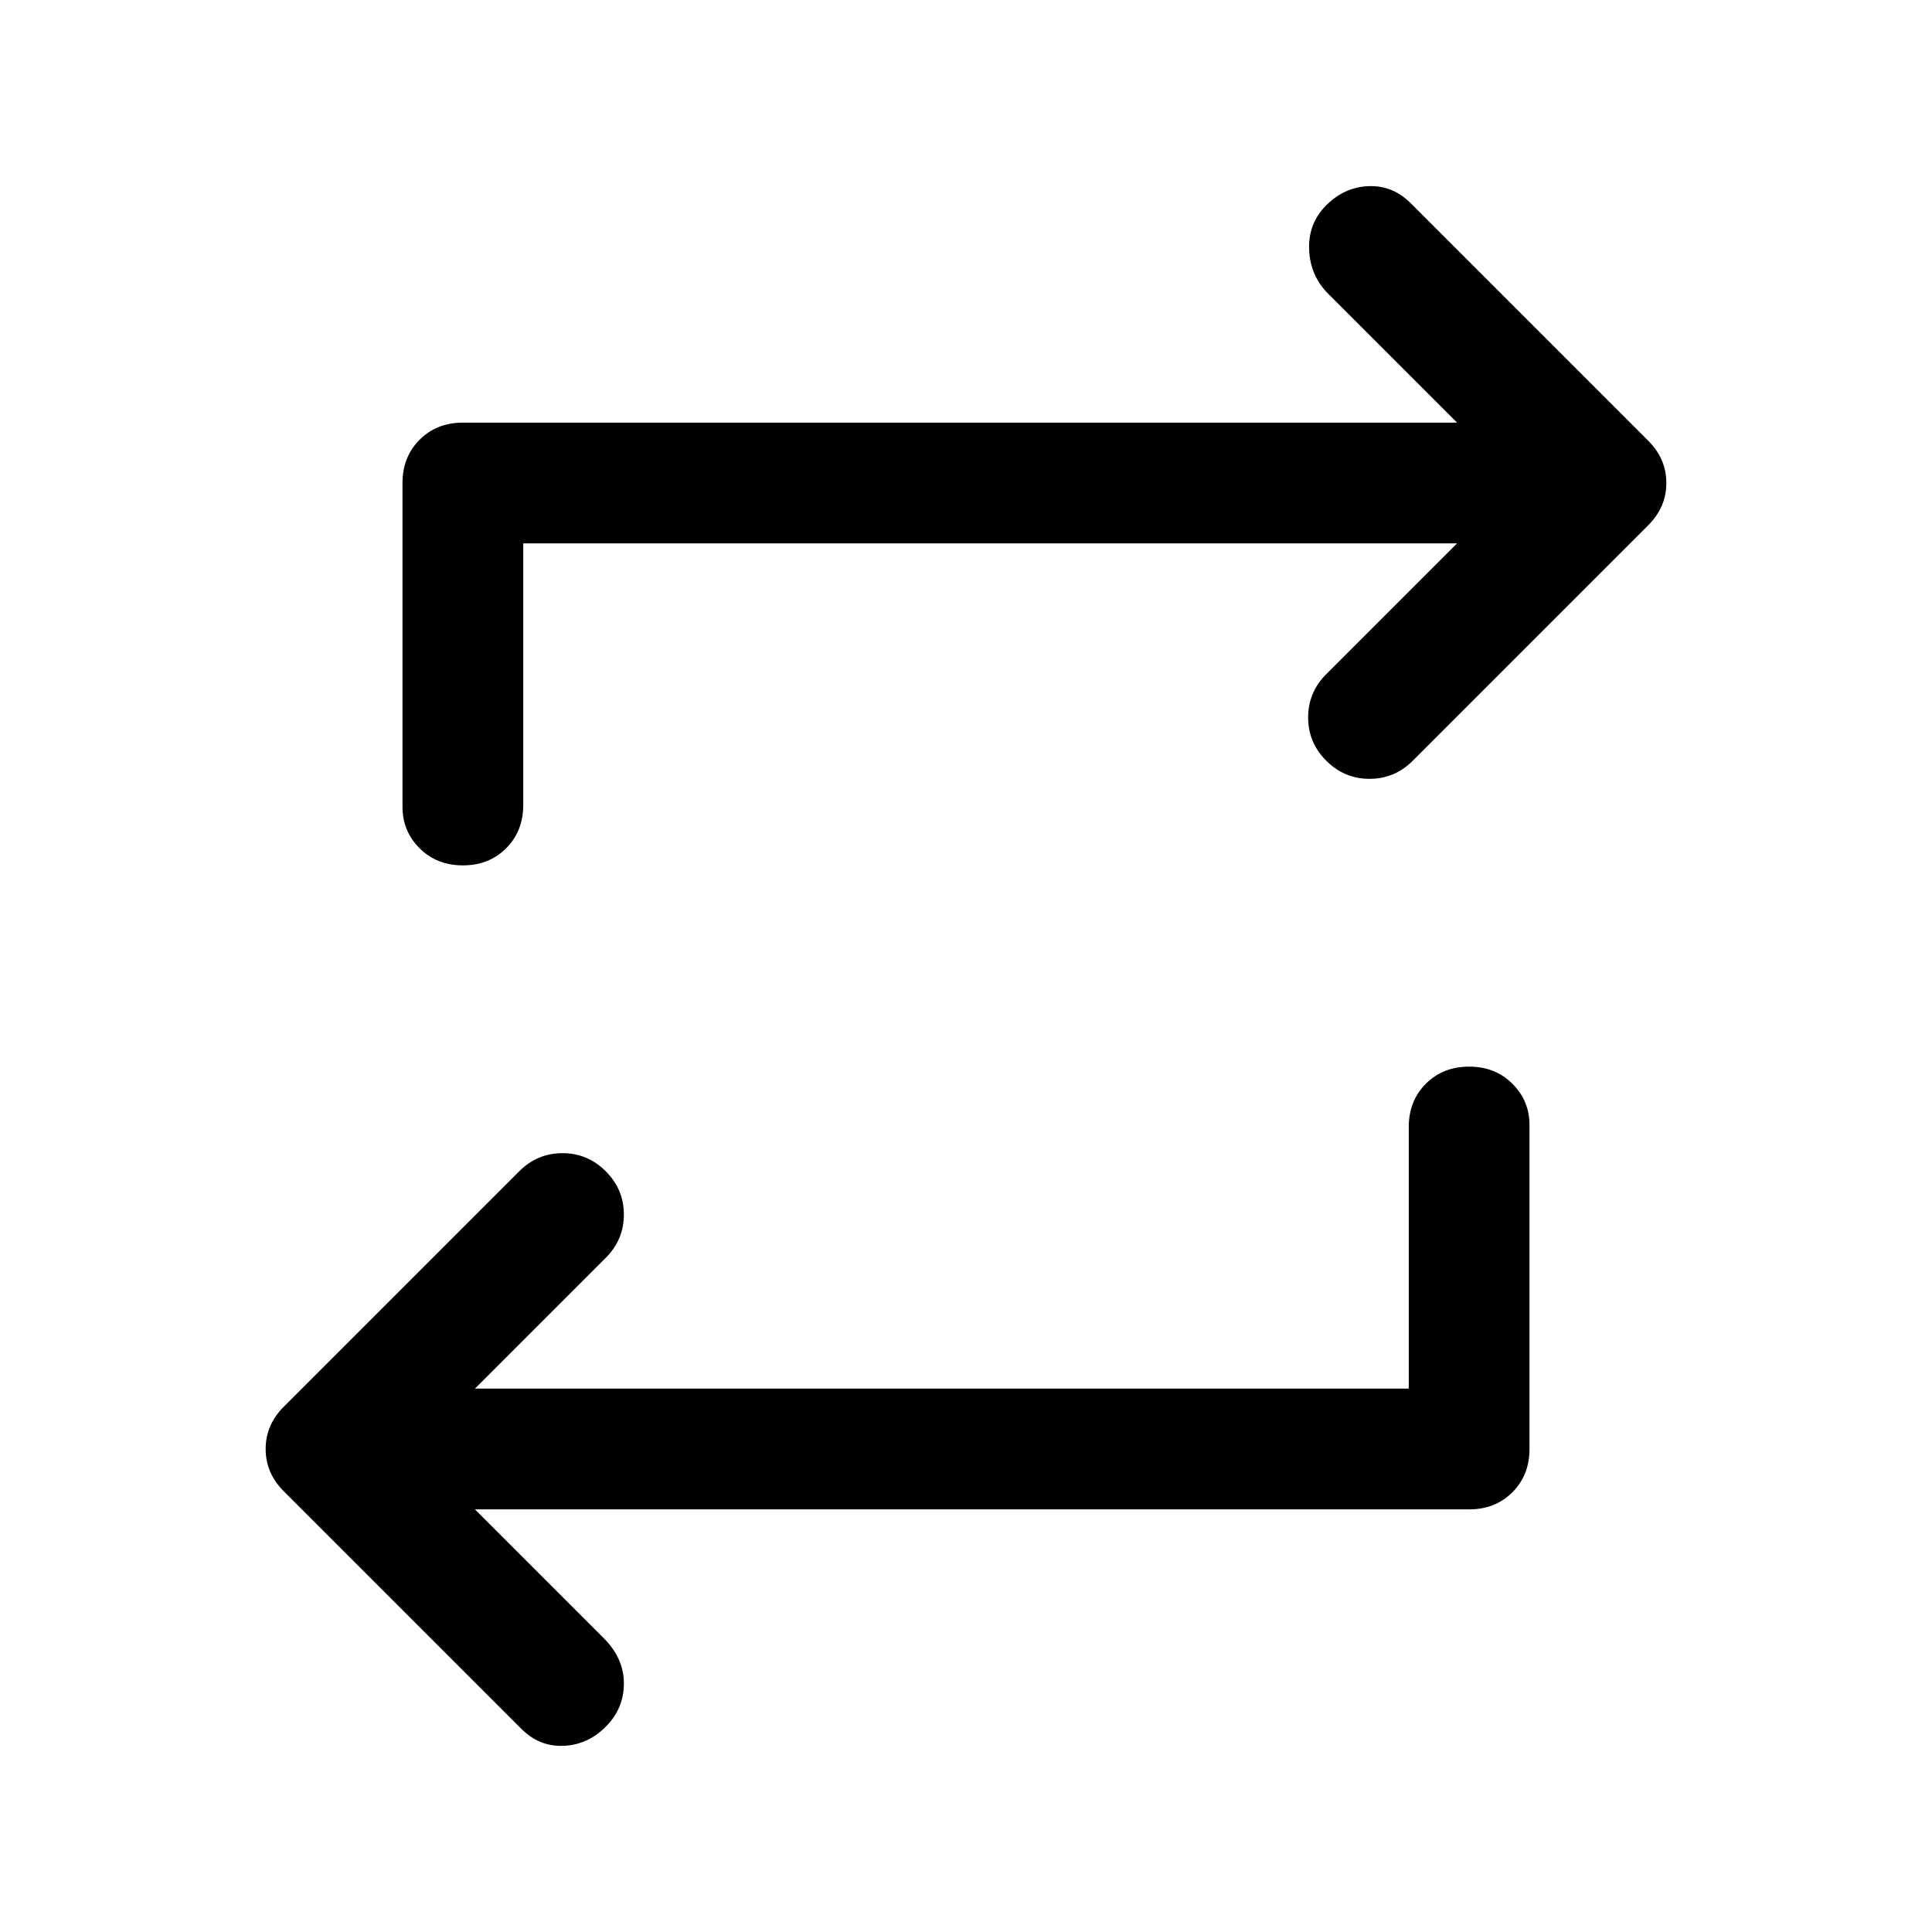
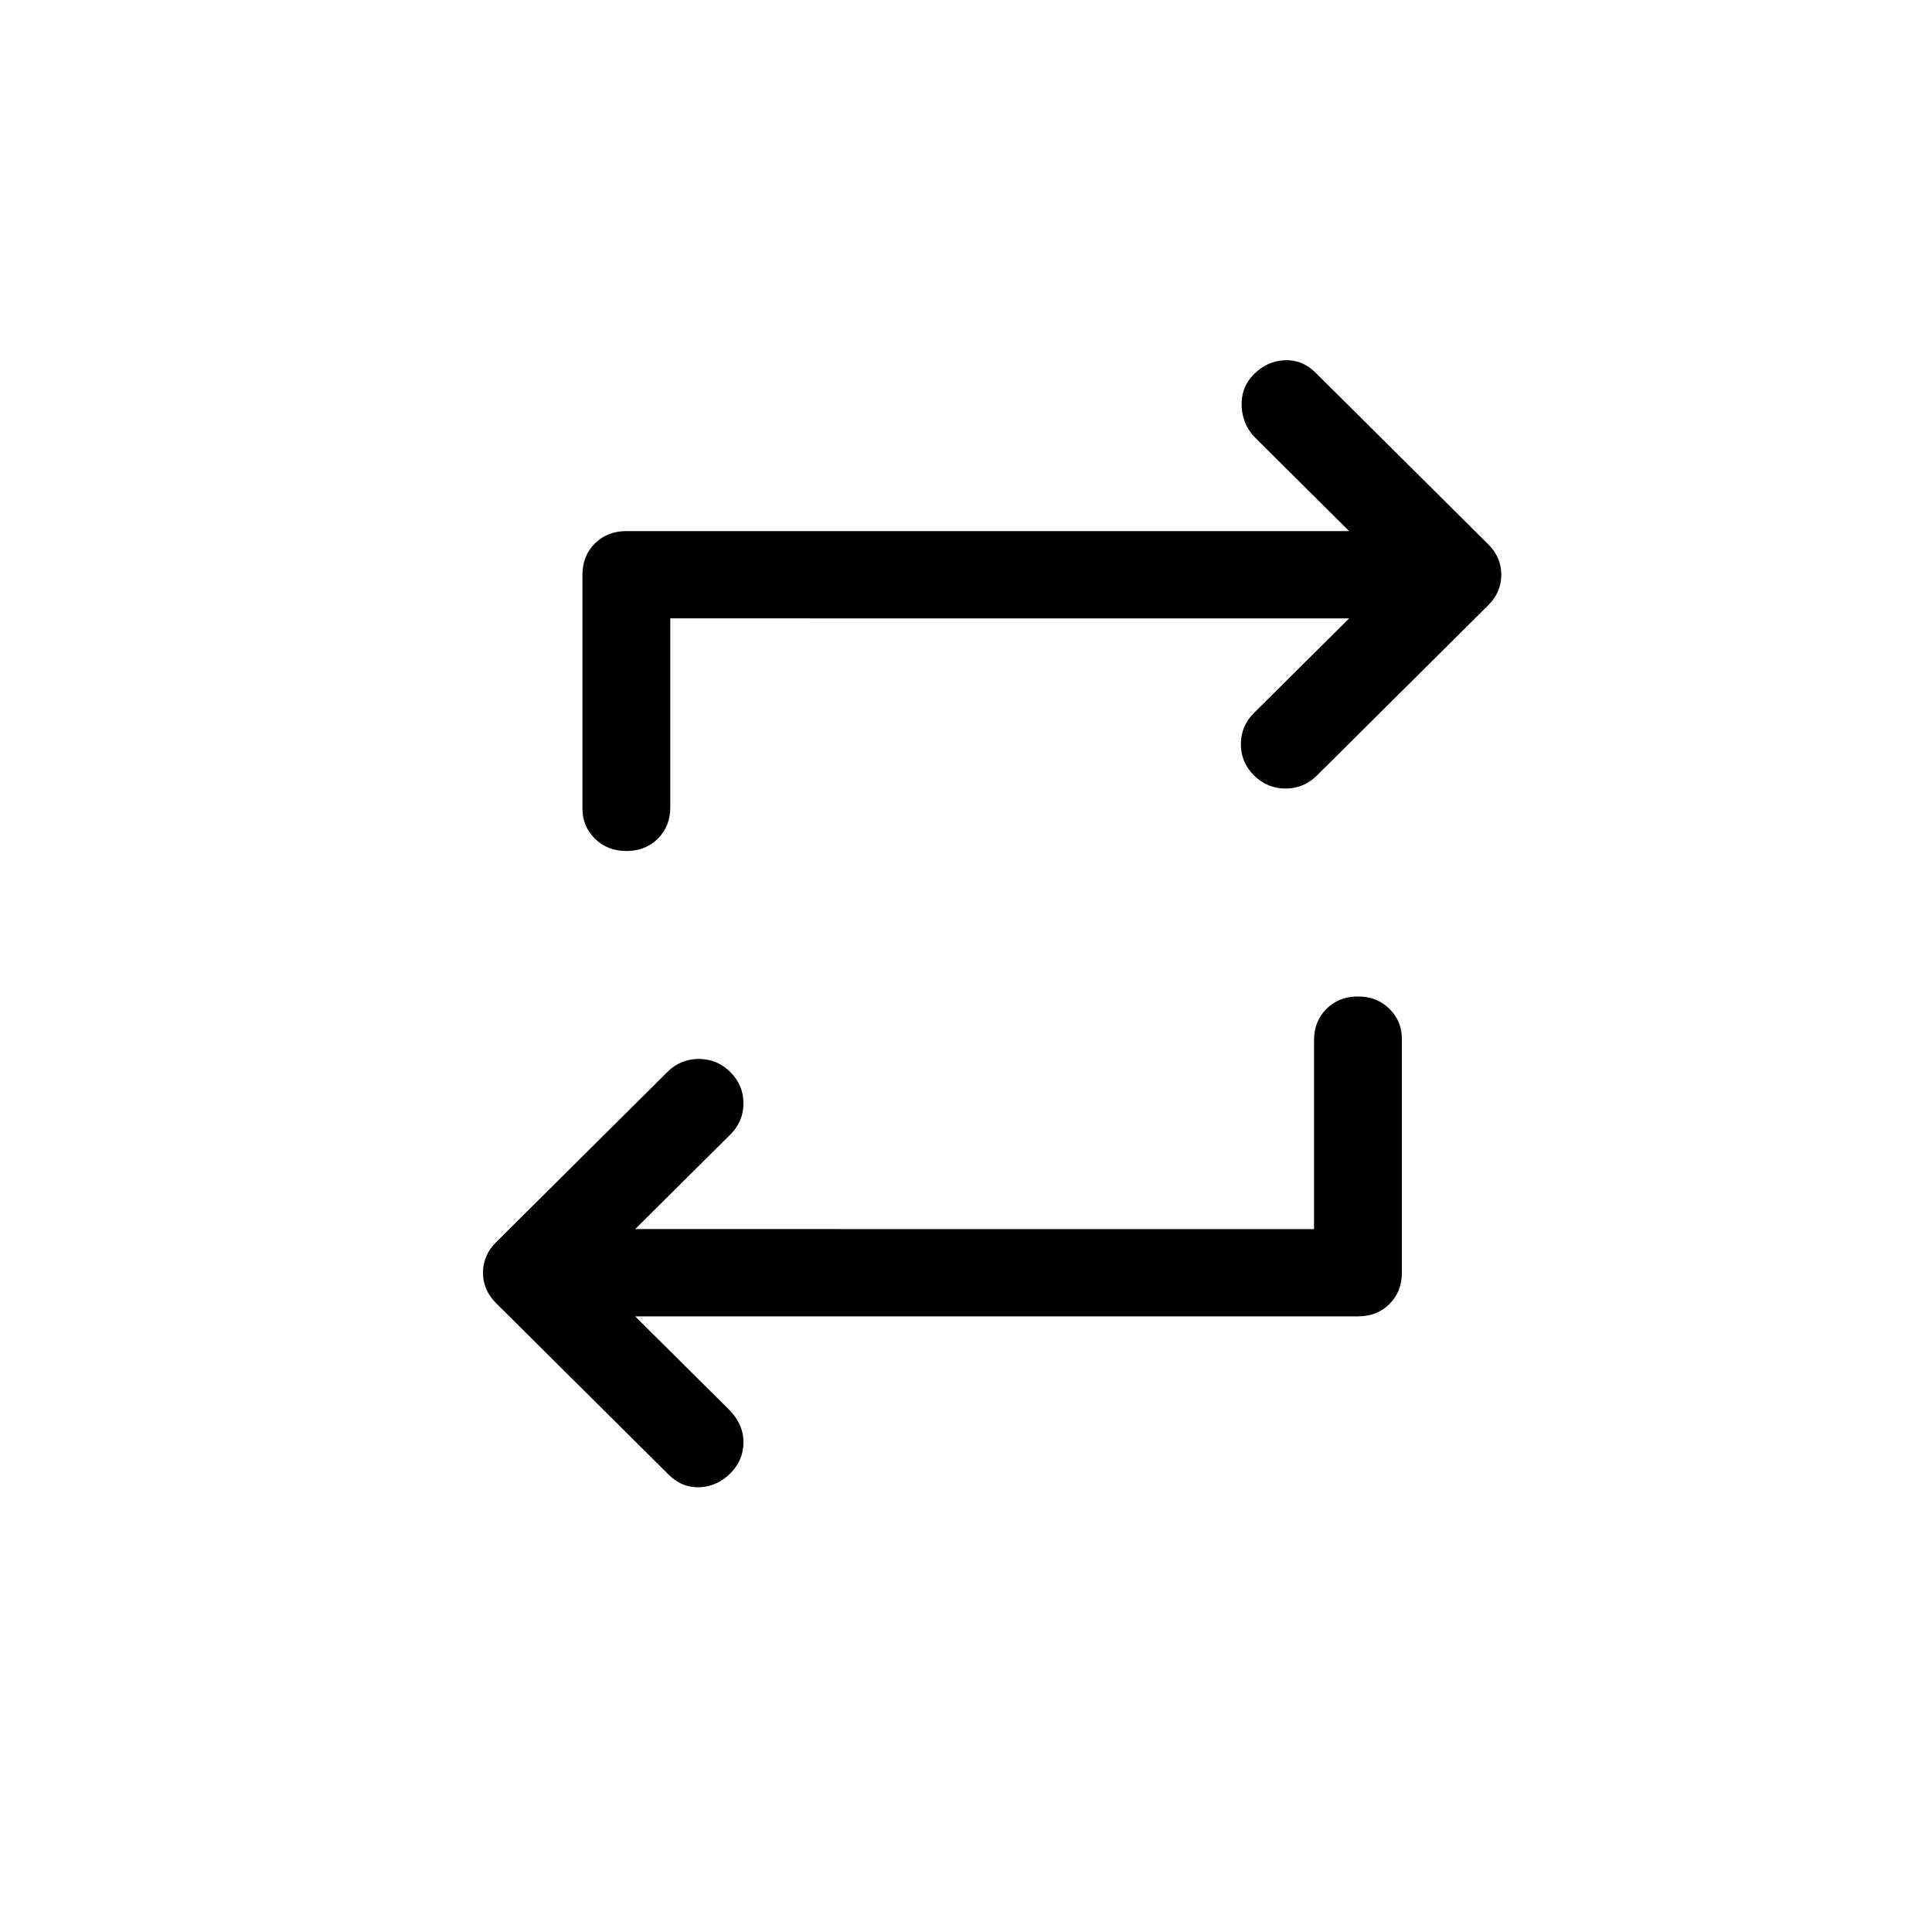
- <svg xmlns="http://www.w3.org/2000/svg" height="48" width="48">
-   <path d="M35 34.5V28q0-.65.425-1.075.425-.425 1.075-.425.65 0 1.075.425.425.425.425 1.025V36q0 .65-.425 1.075-.425.425-1.075.425H11.8l3.2 3.2q.5.5.5 1.125t-.45 1.075q-.45.45-1.05.475-.6.025-1.05-.425l-5.9-5.9Q6.6 36.6 6.6 36q0-.6.45-1.05l5.85-5.85q.45-.45 1.075-.45t1.075.45q.45.45.45 1.075t-.45 1.075L11.8 34.5Zm-22-21V20q0 .65-.425 1.075-.425.425-1.075.425-.65 0-1.075-.425Q10 20.65 10 20.05V12q0-.65.425-1.075.425-.425 1.075-.425h24.7L33 7.3q-.45-.45-.475-1.1-.025-.65.425-1.1.45-.45 1.05-.475.6-.025 1.05.425l5.9 5.9q.45.45.45 1.05 0 .6-.45 1.05L35.1 18.9q-.45.45-1.075.45t-1.075-.45q-.45-.45-.45-1.075t.45-1.075l3.25-3.25Z" />
+ <svg xmlns="http://www.w3.org/2000/svg" height="48" width="48" version="1.1" id="svg1083">
+   <defs id="defs1087" />
+   <path d="m 32.647,30.537 v -4.696 q 0,-0.47 0.309,-0.777 0.309,-0.307 0.782,-0.307 0.473,0 0.782,0.307 0.309,0.307 0.309,0.741 v 5.816 q 0,0.47 -0.309,0.777 -0.309,0.307 -0.782,0.307 h -17.957 l 2.326,2.312 q 0.364,0.361 0.364,0.813 0,0.452 -0.327,0.777 -0.327,0.325 -0.763,0.343 -0.436,0.018 -0.763,-0.307 L 12.327,32.379 Q 12,32.054 12,31.62 q 0,-0.434 0.327,-0.759 l 4.253,-4.227 q 0.327,-0.325 0.782,-0.325 0.454,0 0.782,0.325 0.327,0.325 0.327,0.777 0,0.452 -0.327,0.777 l -2.363,2.348 z M 16.653,15.363 v 4.696 q 0,0.47 -0.309,0.777 -0.309,0.307 -0.782,0.307 -0.473,0 -0.782,-0.307 -0.309,-0.307 -0.309,-0.741 v -5.816 q 0,-0.47 0.309,-0.777 0.309,-0.307 0.782,-0.307 h 17.957 l -2.326,-2.312 q -0.327,-0.325 -0.345,-0.795 -0.018,-0.47 0.309,-0.795 0.327,-0.325 0.763,-0.343 0.436,-0.018 0.763,0.307 L 36.973,13.521 Q 37.3,13.846 37.3,14.28 q 0,0.434 -0.327,0.759 l -4.253,4.227 q -0.327,0.325 -0.782,0.325 -0.454,0 -0.782,-0.325 -0.327,-0.325 -0.327,-0.777 0,-0.452 0.327,-0.777 l 2.363,-2.348 z" id="path1081" style="stroke-width:0.725" />
</svg>
